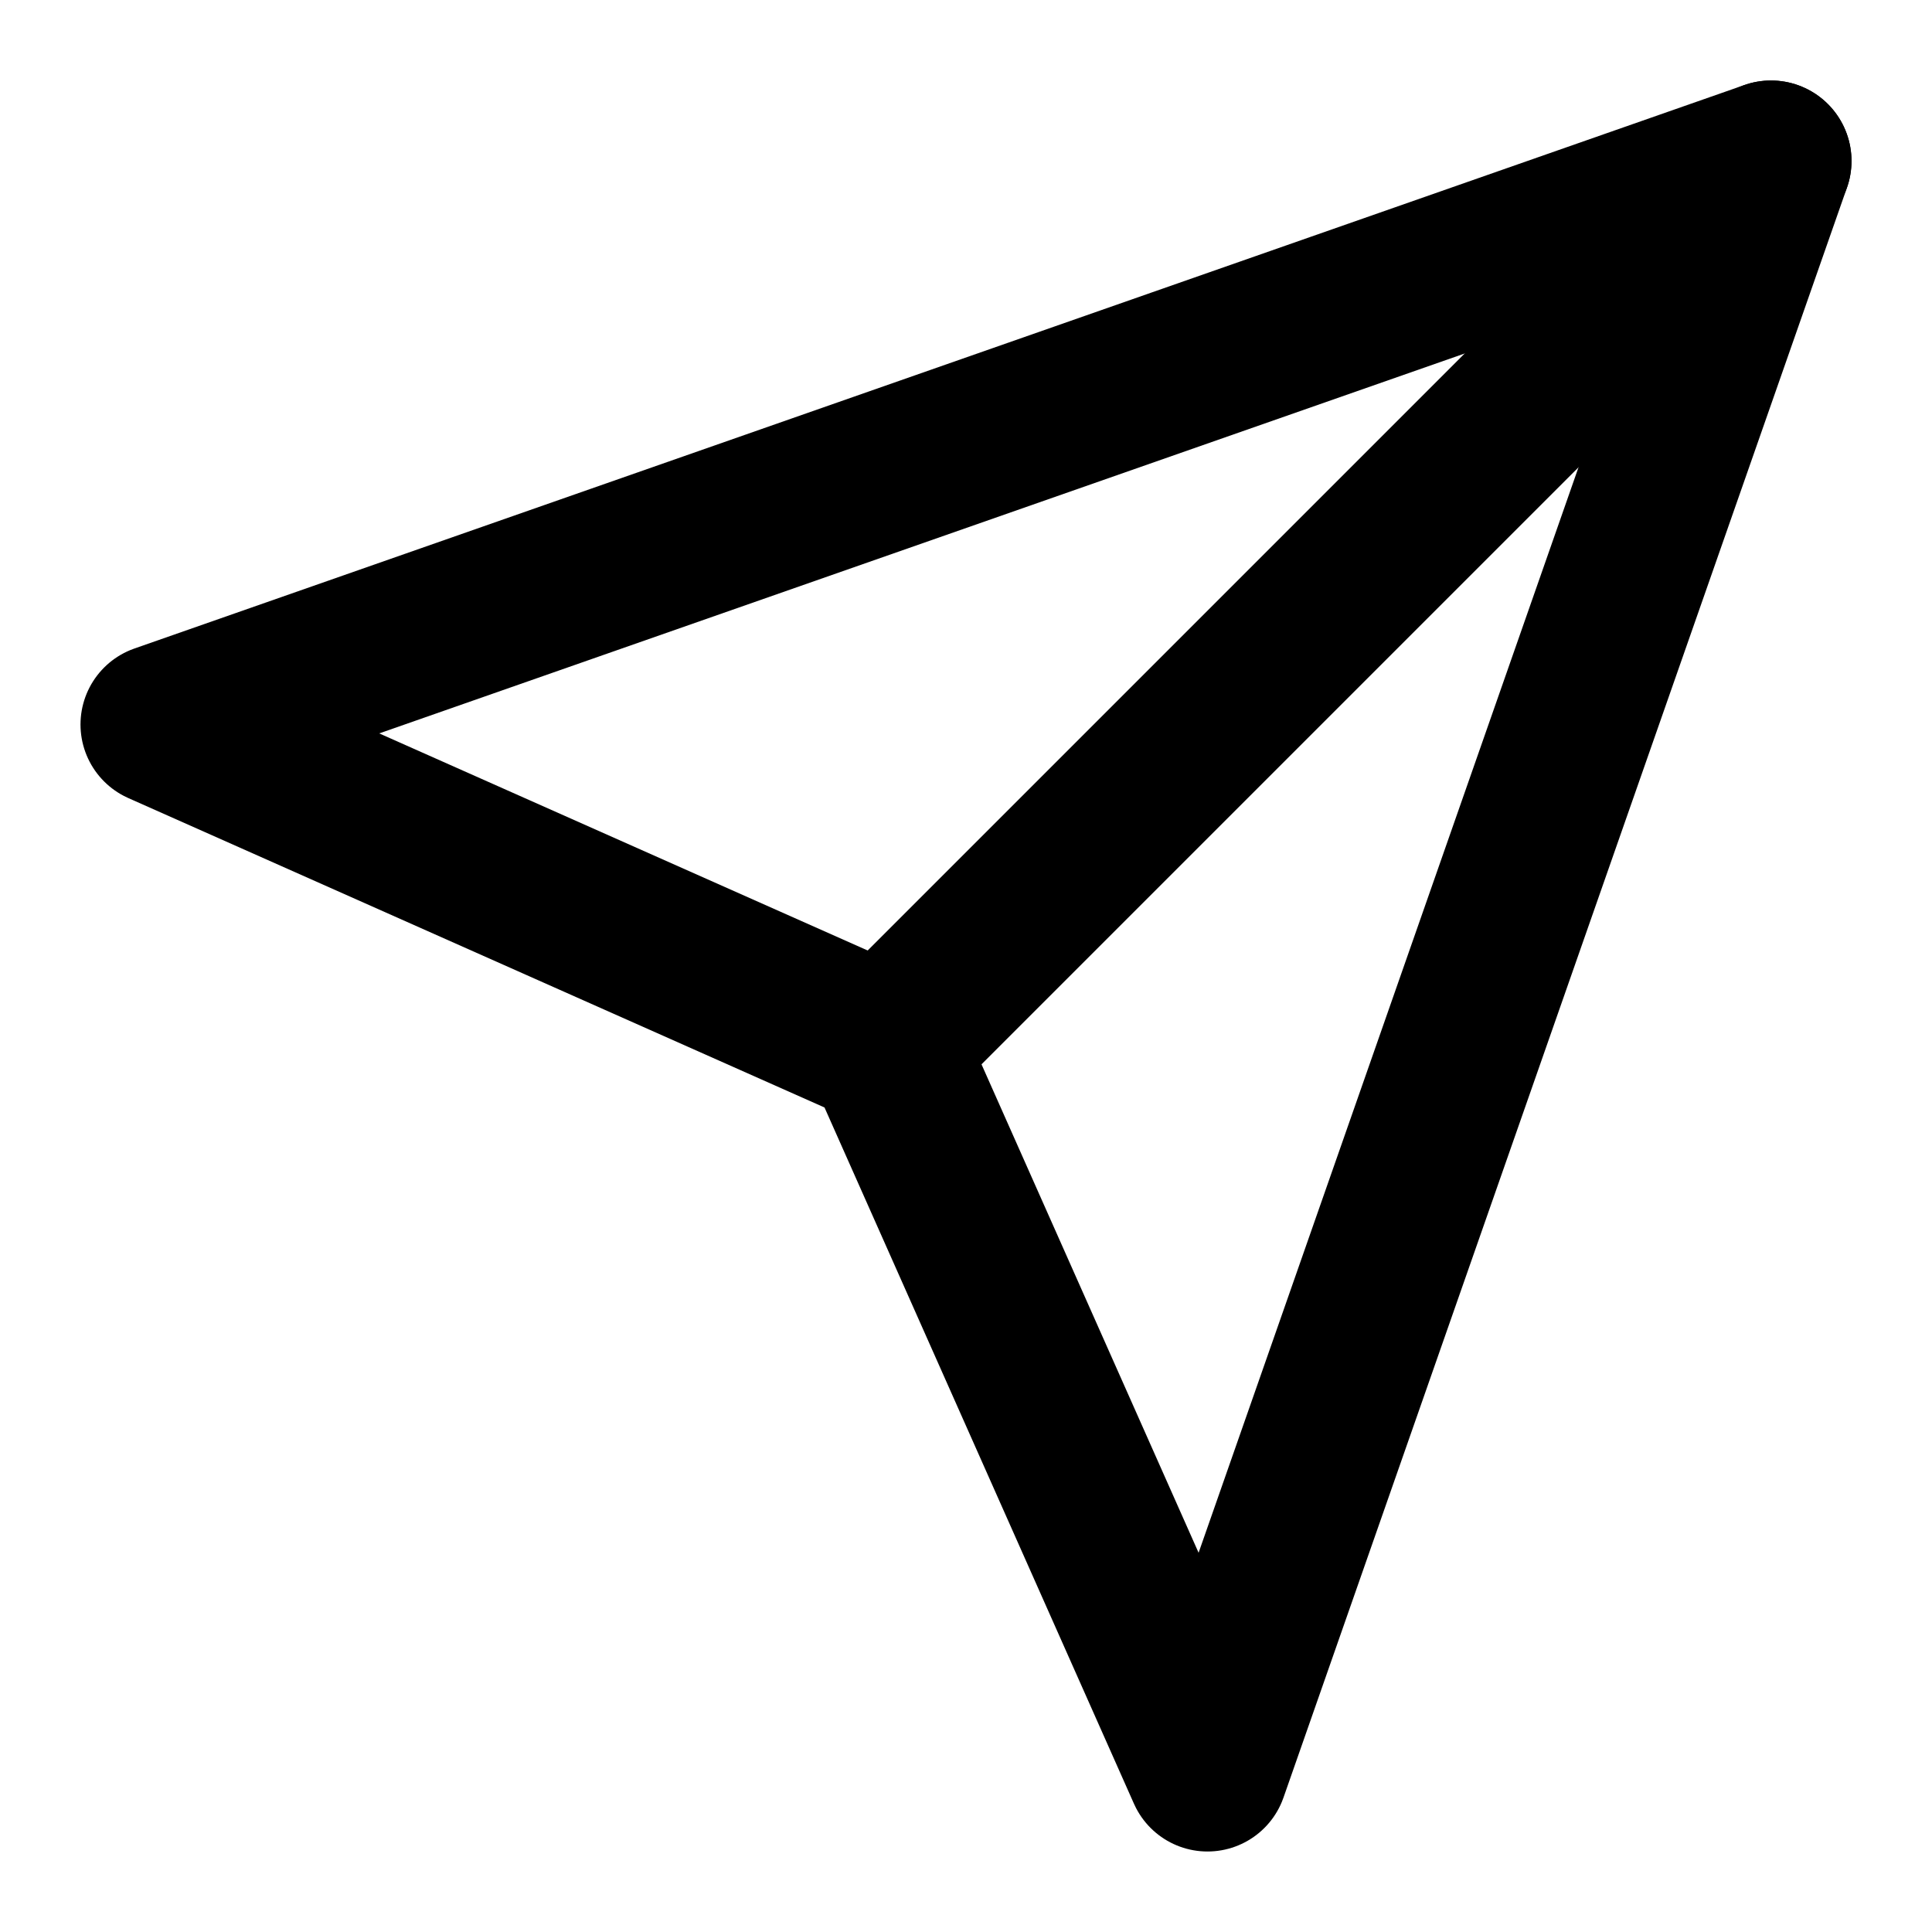
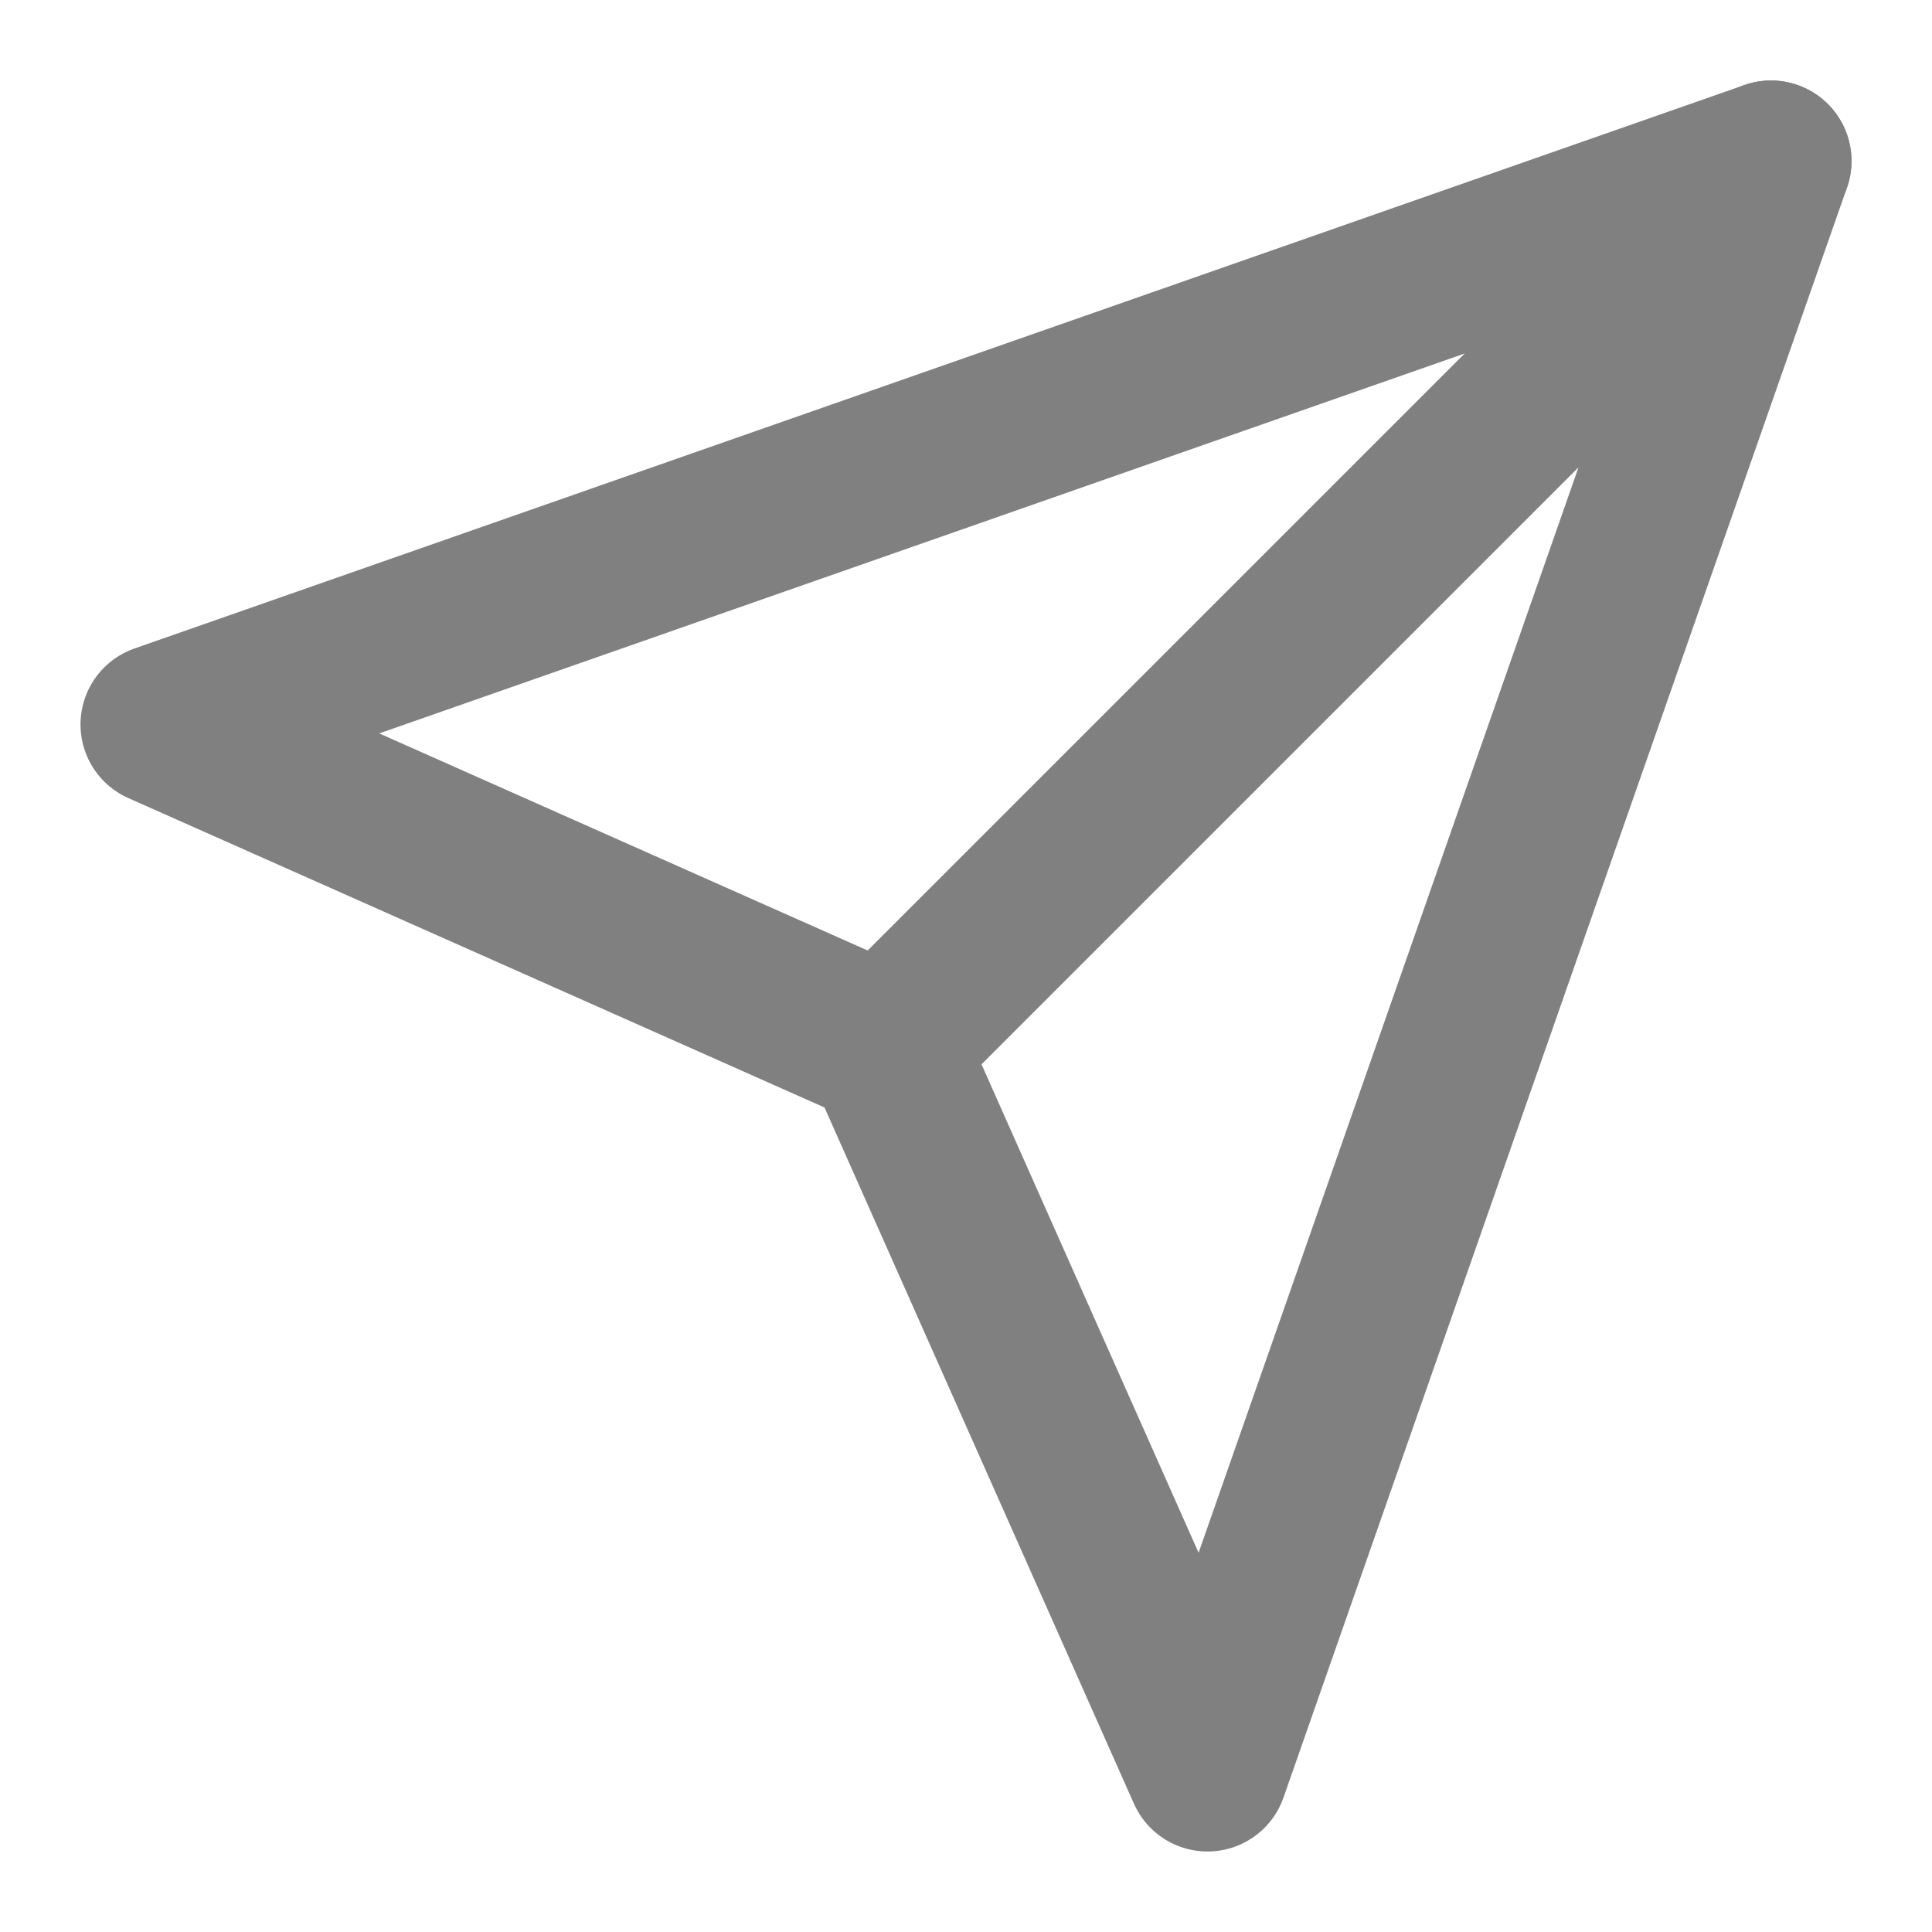
- <svg xmlns="http://www.w3.org/2000/svg" width="24" height="24" viewBox="0 0 24 24" fill="none" stroke="currentColor" stroke-width="2" stroke-linecap="round" stroke-linejoin="round" class="feather feather-send">
+ <svg xmlns="http://www.w3.org/2000/svg" width="24" height="24" viewBox="0 0 24 24" fill="none" stroke="grey" stroke-width="2" stroke-linecap="round" stroke-linejoin="round" class="feather feather-send">
  <line x1="22" y1="2" x2="11" y2="13" />
  <polygon points="22 2 15 22 11 13 2 9 22 2" />
</svg>
